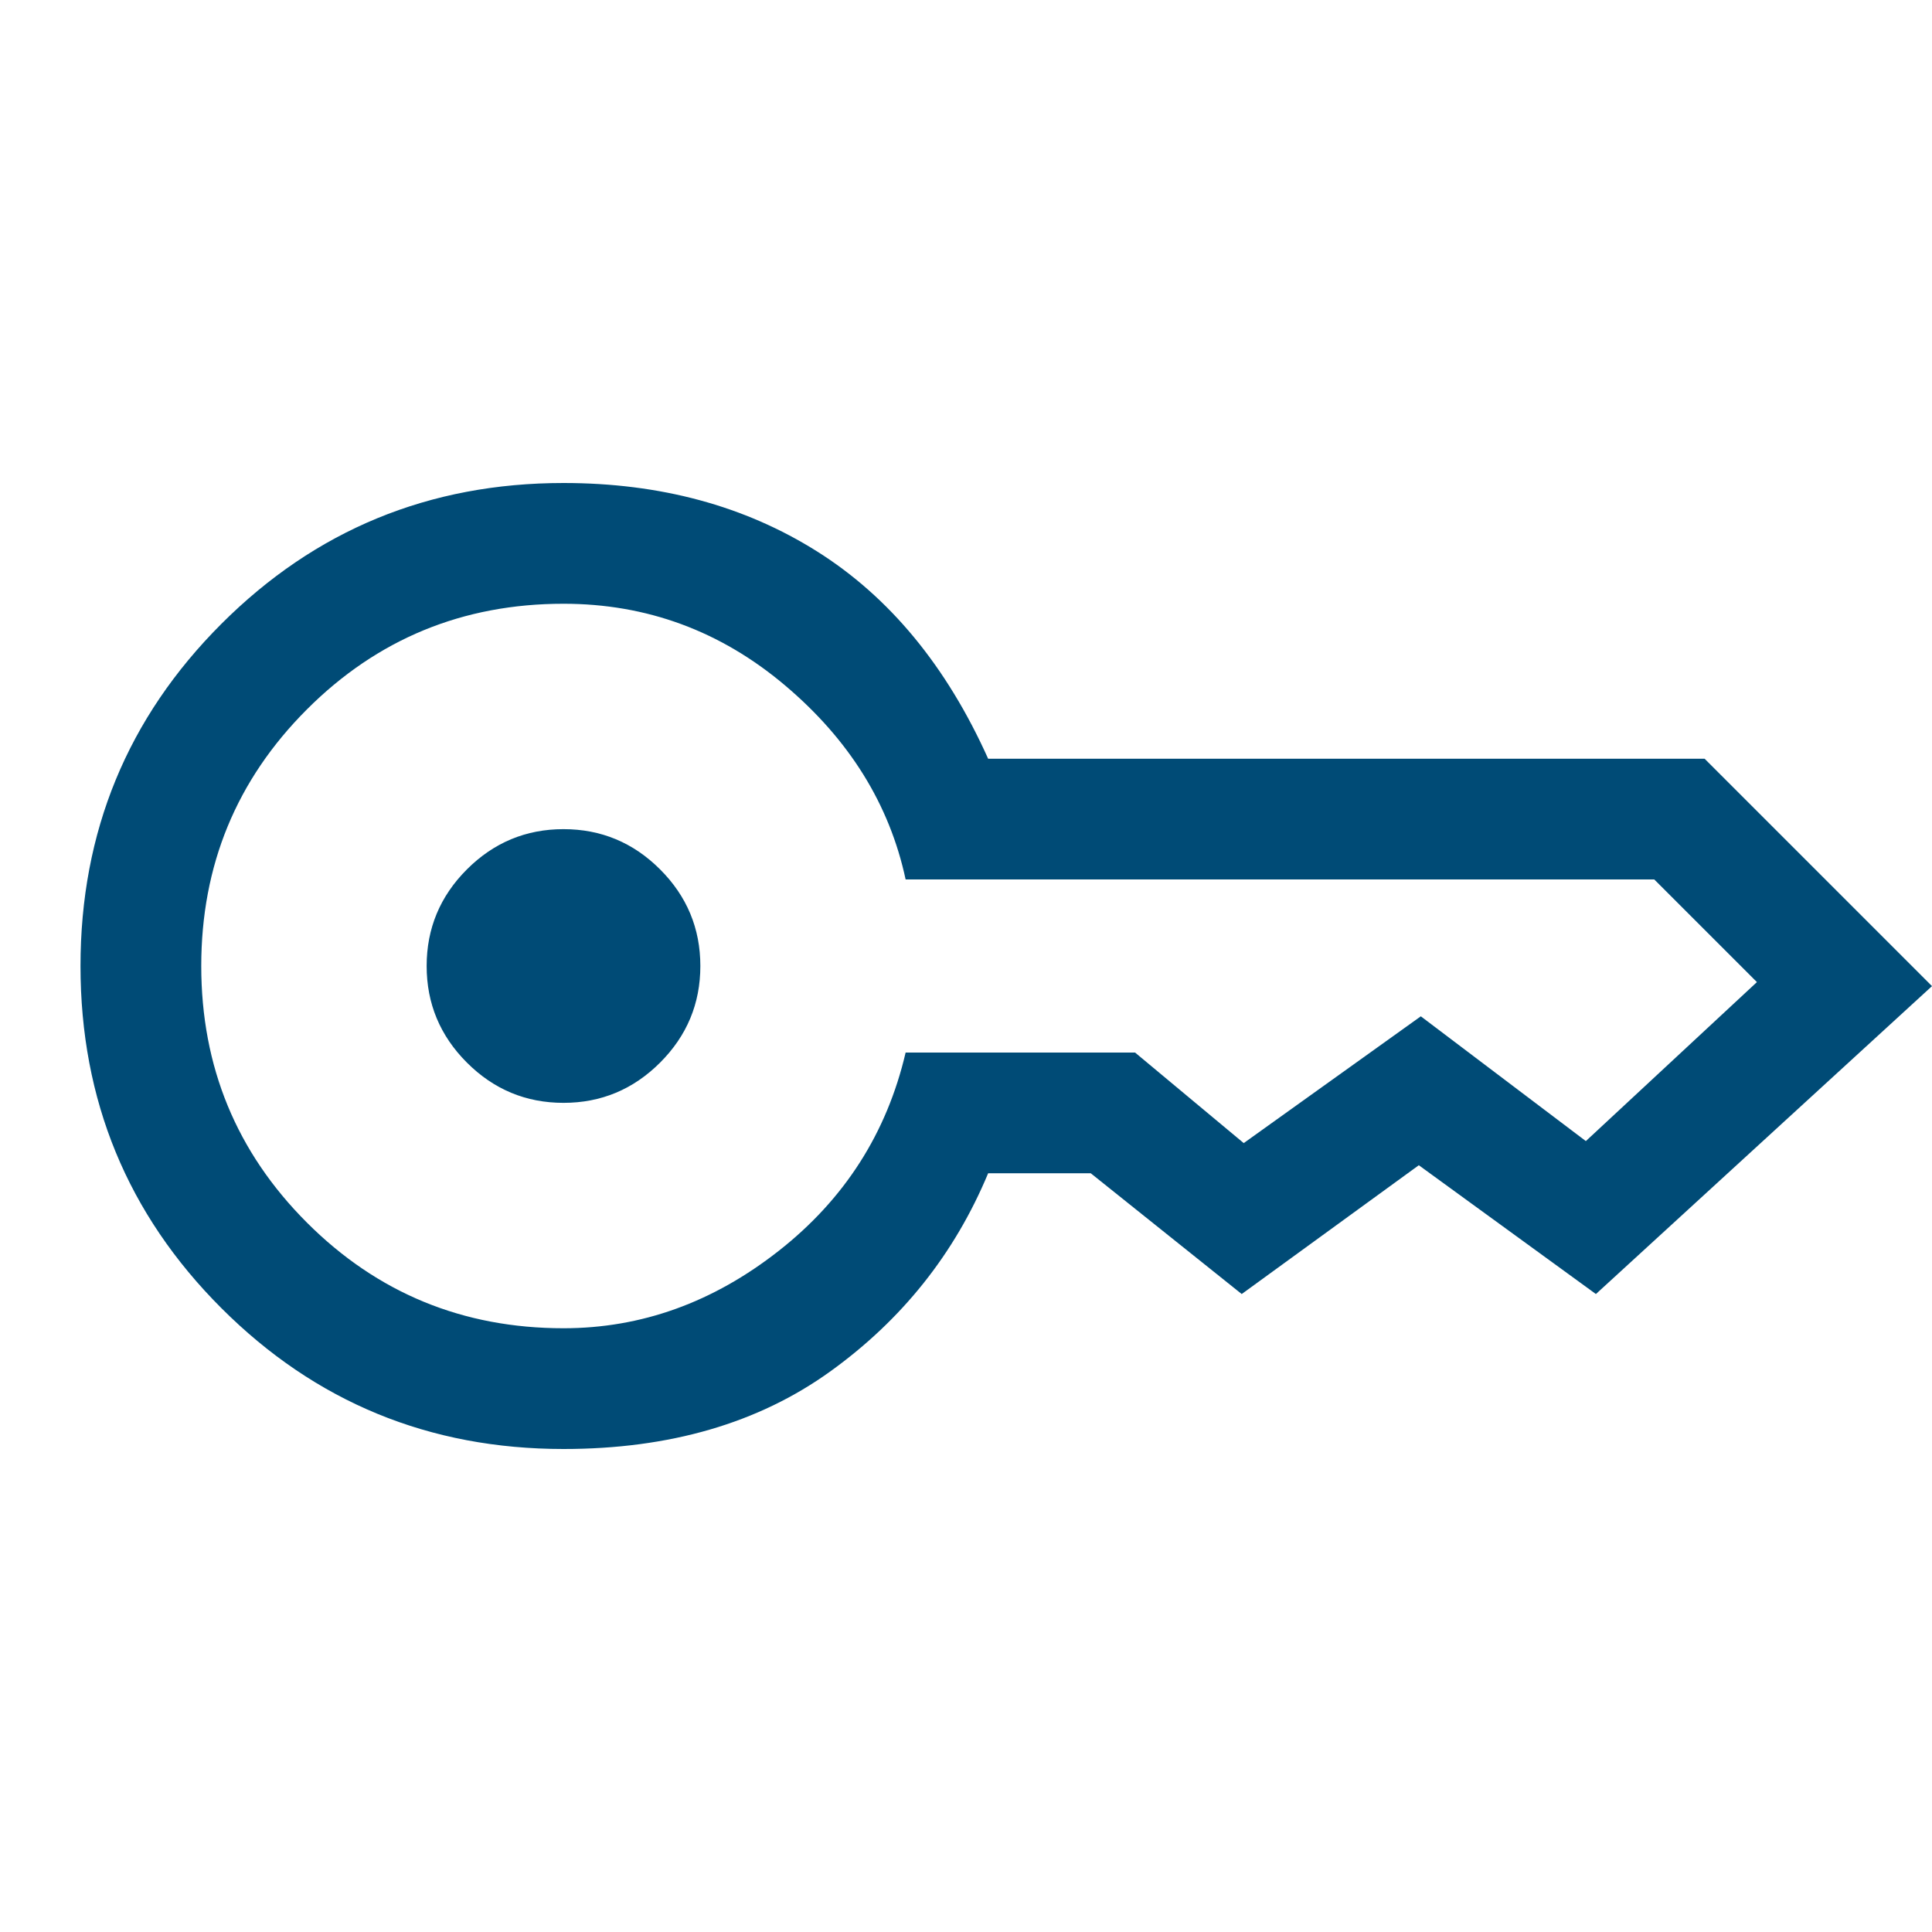
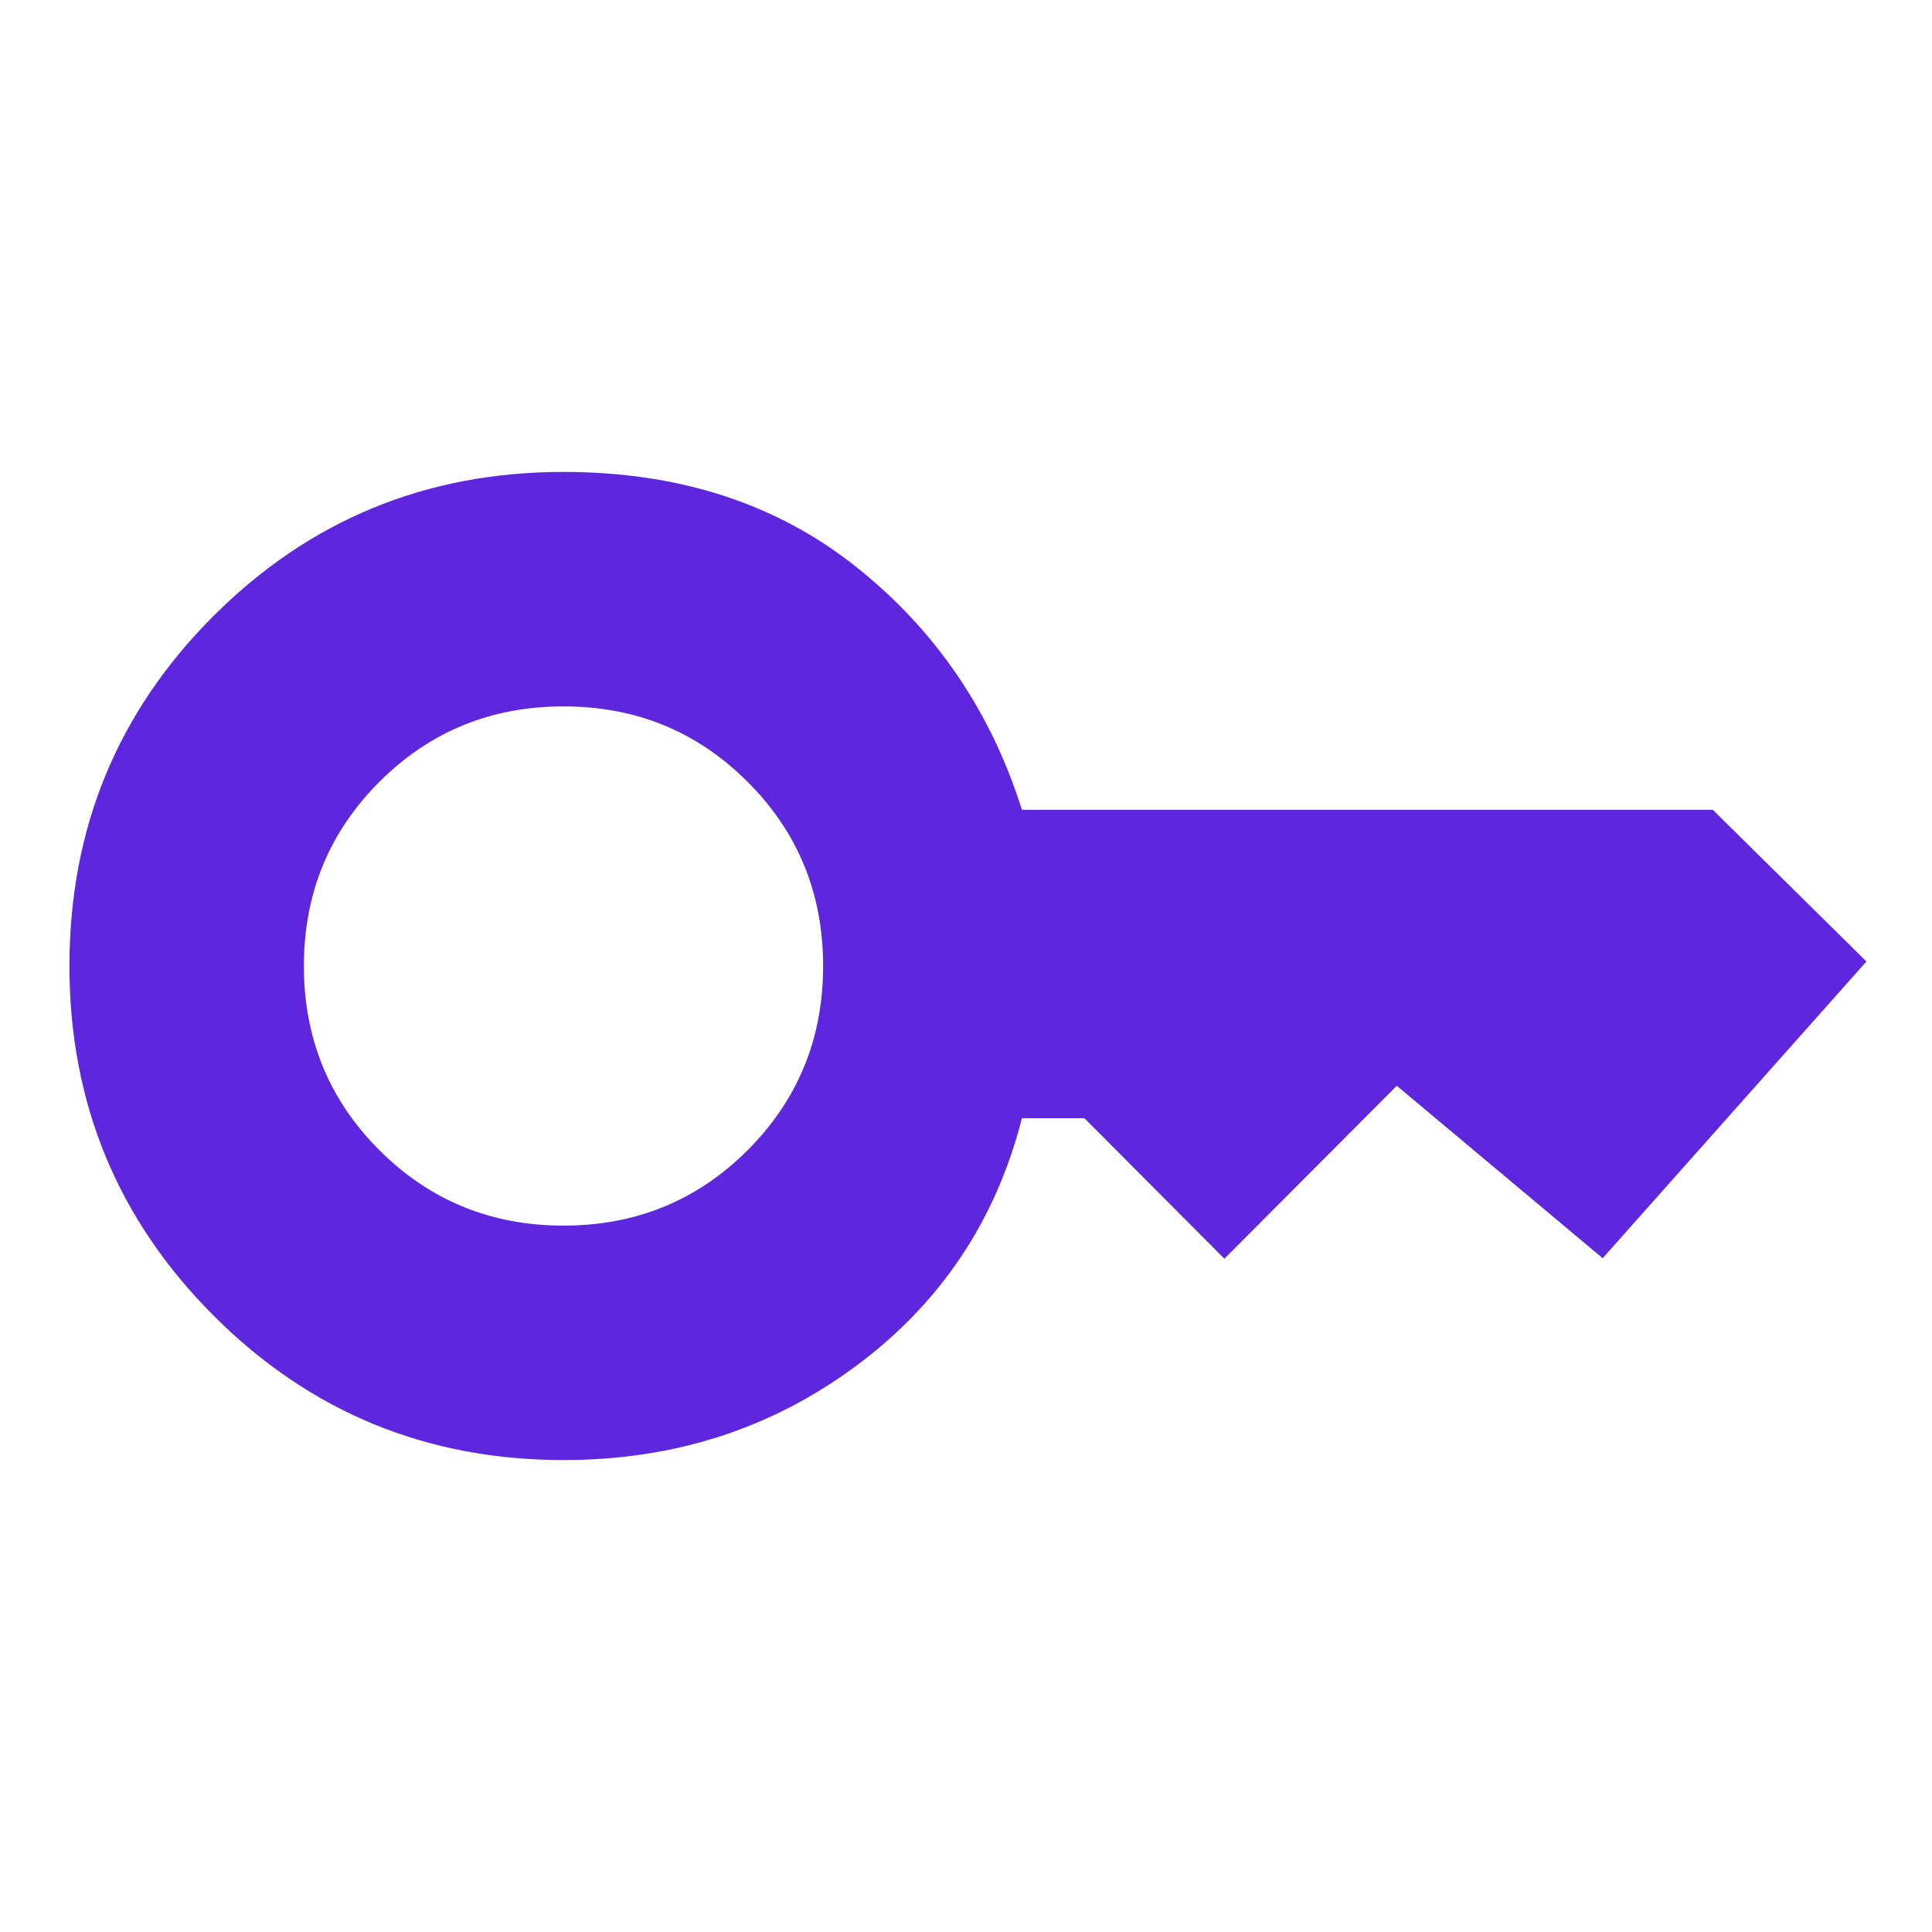
- <svg xmlns="http://www.w3.org/2000/svg" height="48" width="48">
-   <path d="M14 27.4q-1.4 0-2.4-1t-1-2.4q0-1.4 1-2.4t2.4-1q1.4 0 2.4 1t1 2.4q0 1.4-1 2.4t-2.4 1Zm0 8.6q-5 0-8.5-3.5T2 24q0-5 3.5-8.5T14 12q3.6 0 6.3 1.7 2.7 1.7 4.25 5.15h17.8L48 24.5l-8.35 7.65-4.4-3.2-4.4 3.2-3.75-3h-2.55q-1.25 3-3.925 4.925Q17.95 36 14 36Zm0-3q2.9 0 5.35-1.925 2.45-1.925 3.15-4.925h5.7l2.7 2.25 4.4-3.15 4.1 3.1 4.25-3.95-2.55-2.55H22.5q-.6-2.8-3-4.825Q17.1 15 14 15q-3.75 0-6.375 2.625T5 24q0 3.75 2.625 6.375T14 33Z" fill="#004B76" />
+ <svg xmlns="http://www.w3.org/2000/svg" height="48" viewBox="0 -960 960 960" width="48">
+   <path d="M280-351q54 0 91.5-37.5T409-480q0-54-37.5-91.5T280-609q-54 0-91.5 37.5T151-480q0 54 37.5 91.5T280-351Zm.082 116.5q-102.234 0-173.908-71.73Q34.5-377.96 34.5-480.056q0-102.335 71.594-173.89Q177.688-725.5 280-725.5q86.099 0 145.321 47.098 59.223 47.098 82.462 120.772h343.282l76.348 75.391-131.065 147.435-102.283-85.674-85.674 85.913-69.565-69.805h-31.043q-19.479 76.435-82.498 123.153Q362.266-234.5 280.082-234.5Z" fill="#5e27dd" />
</svg>
